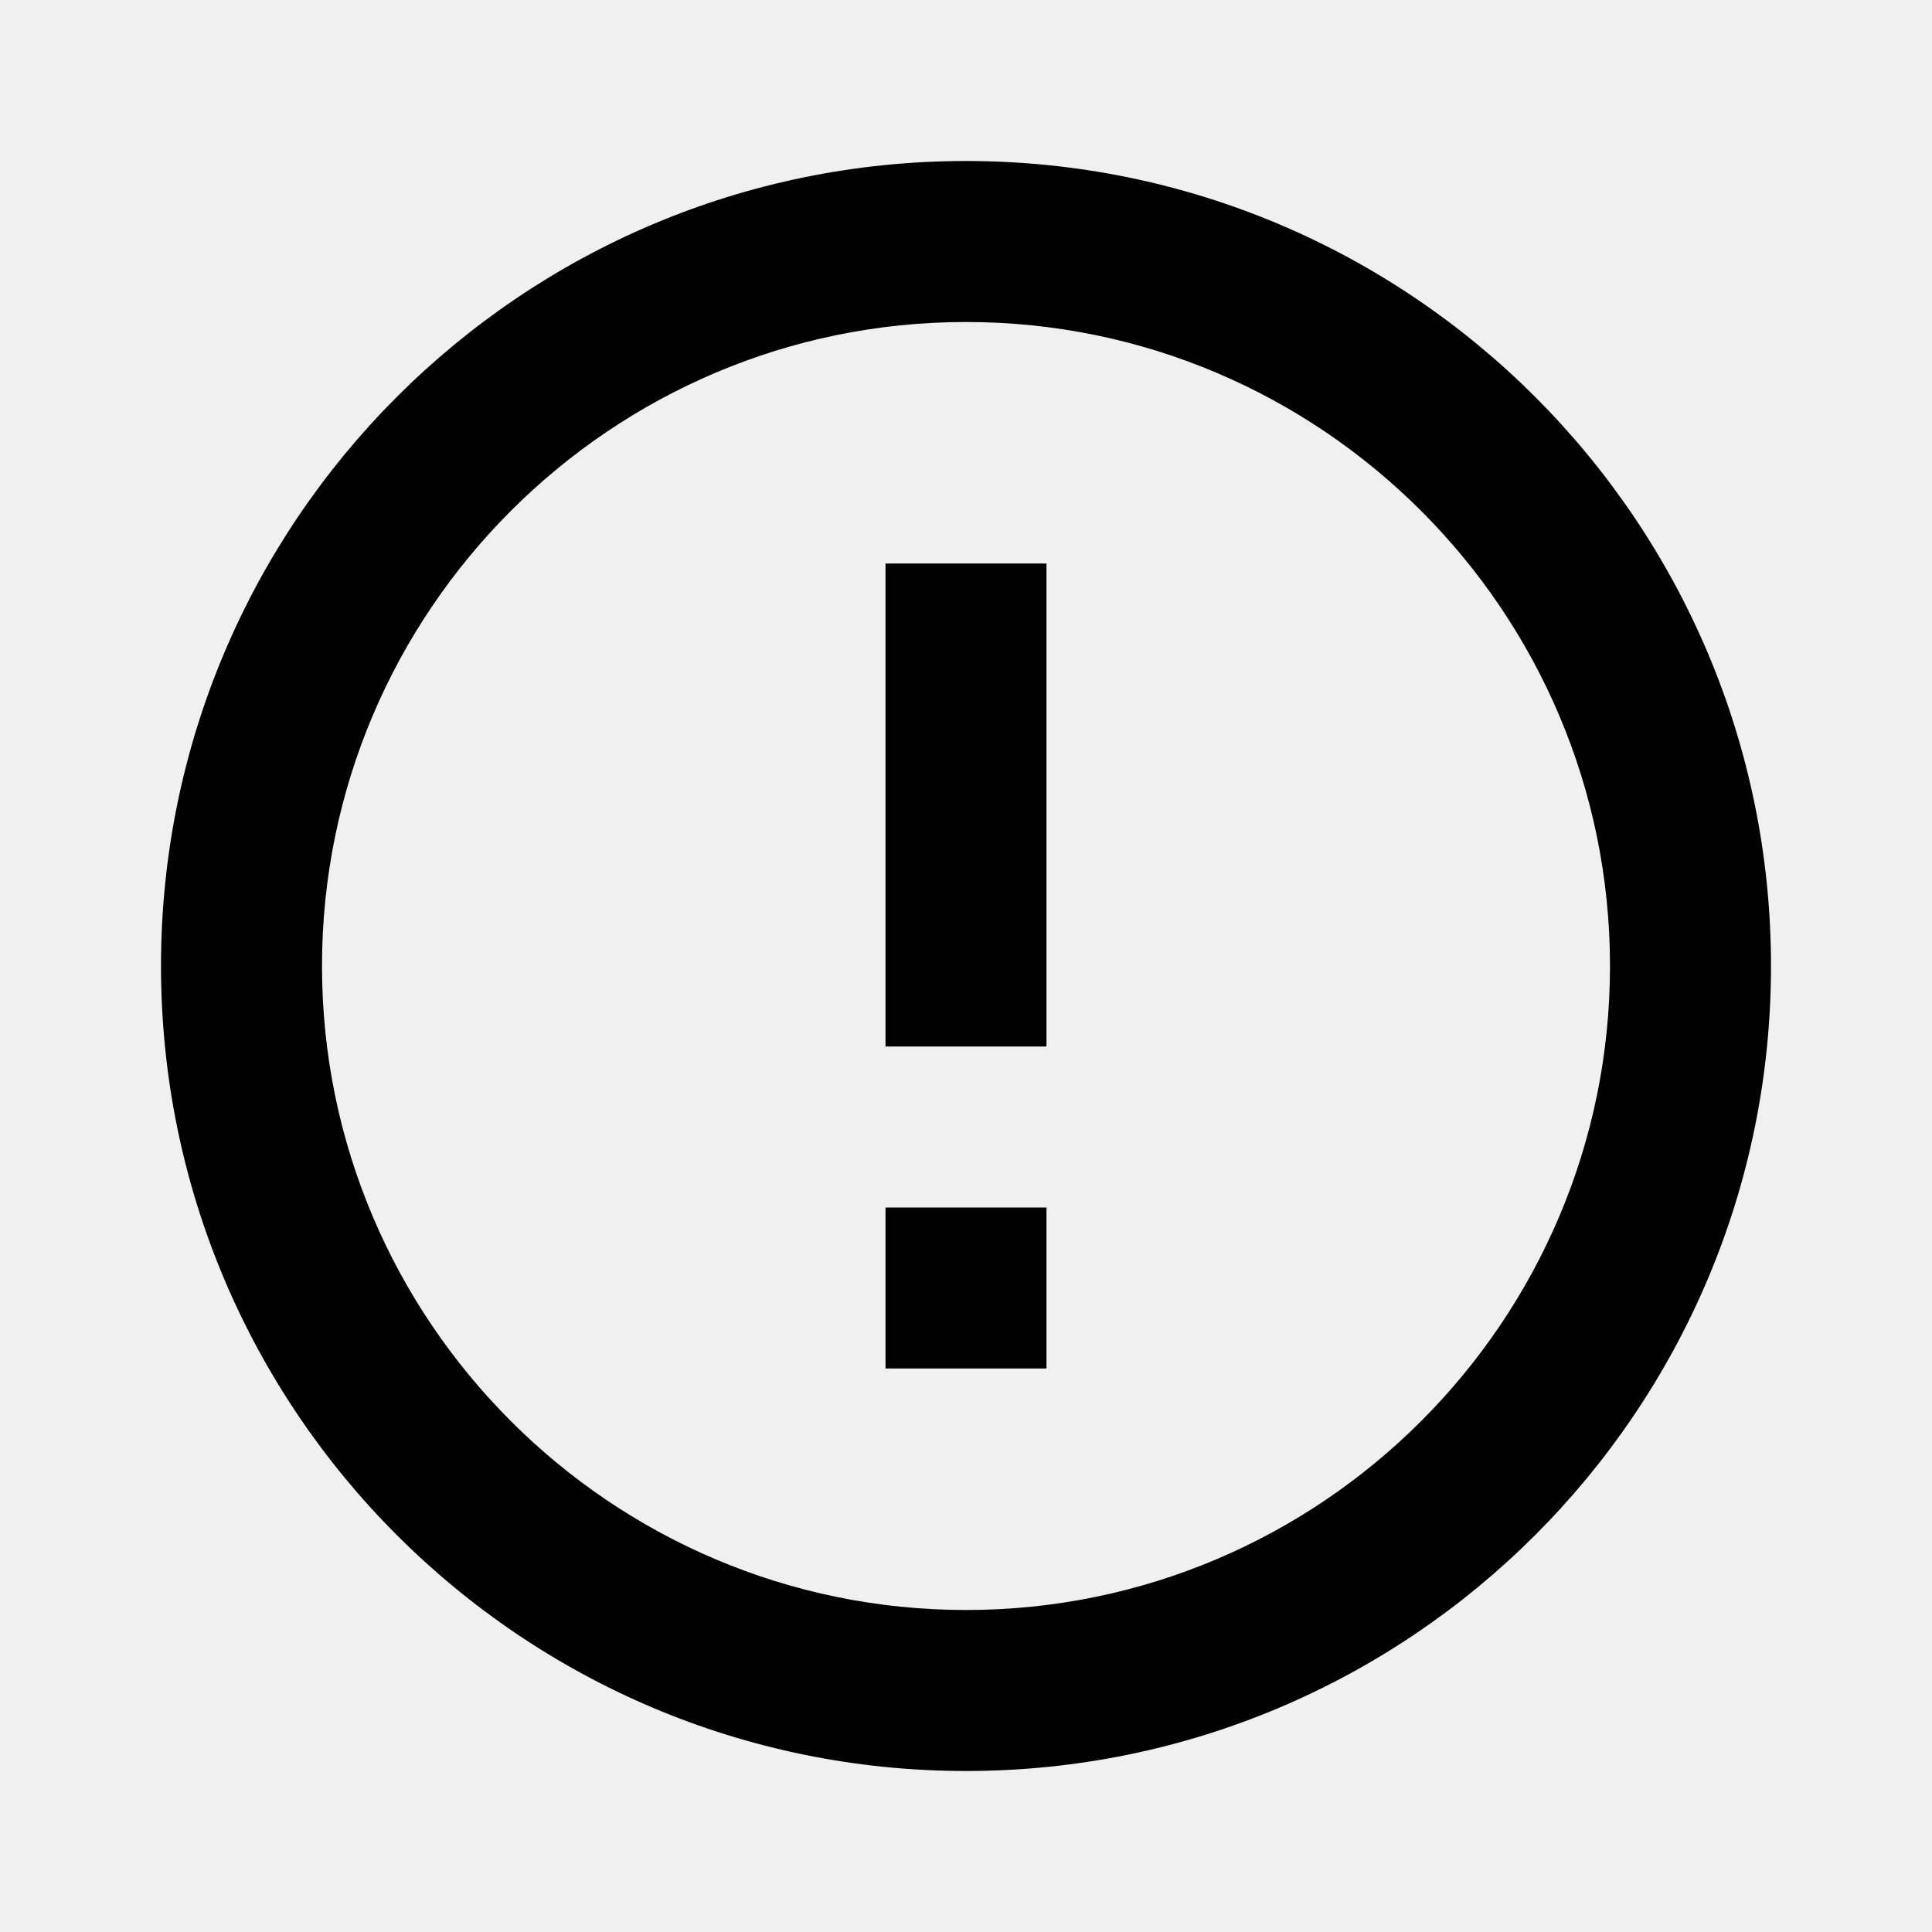
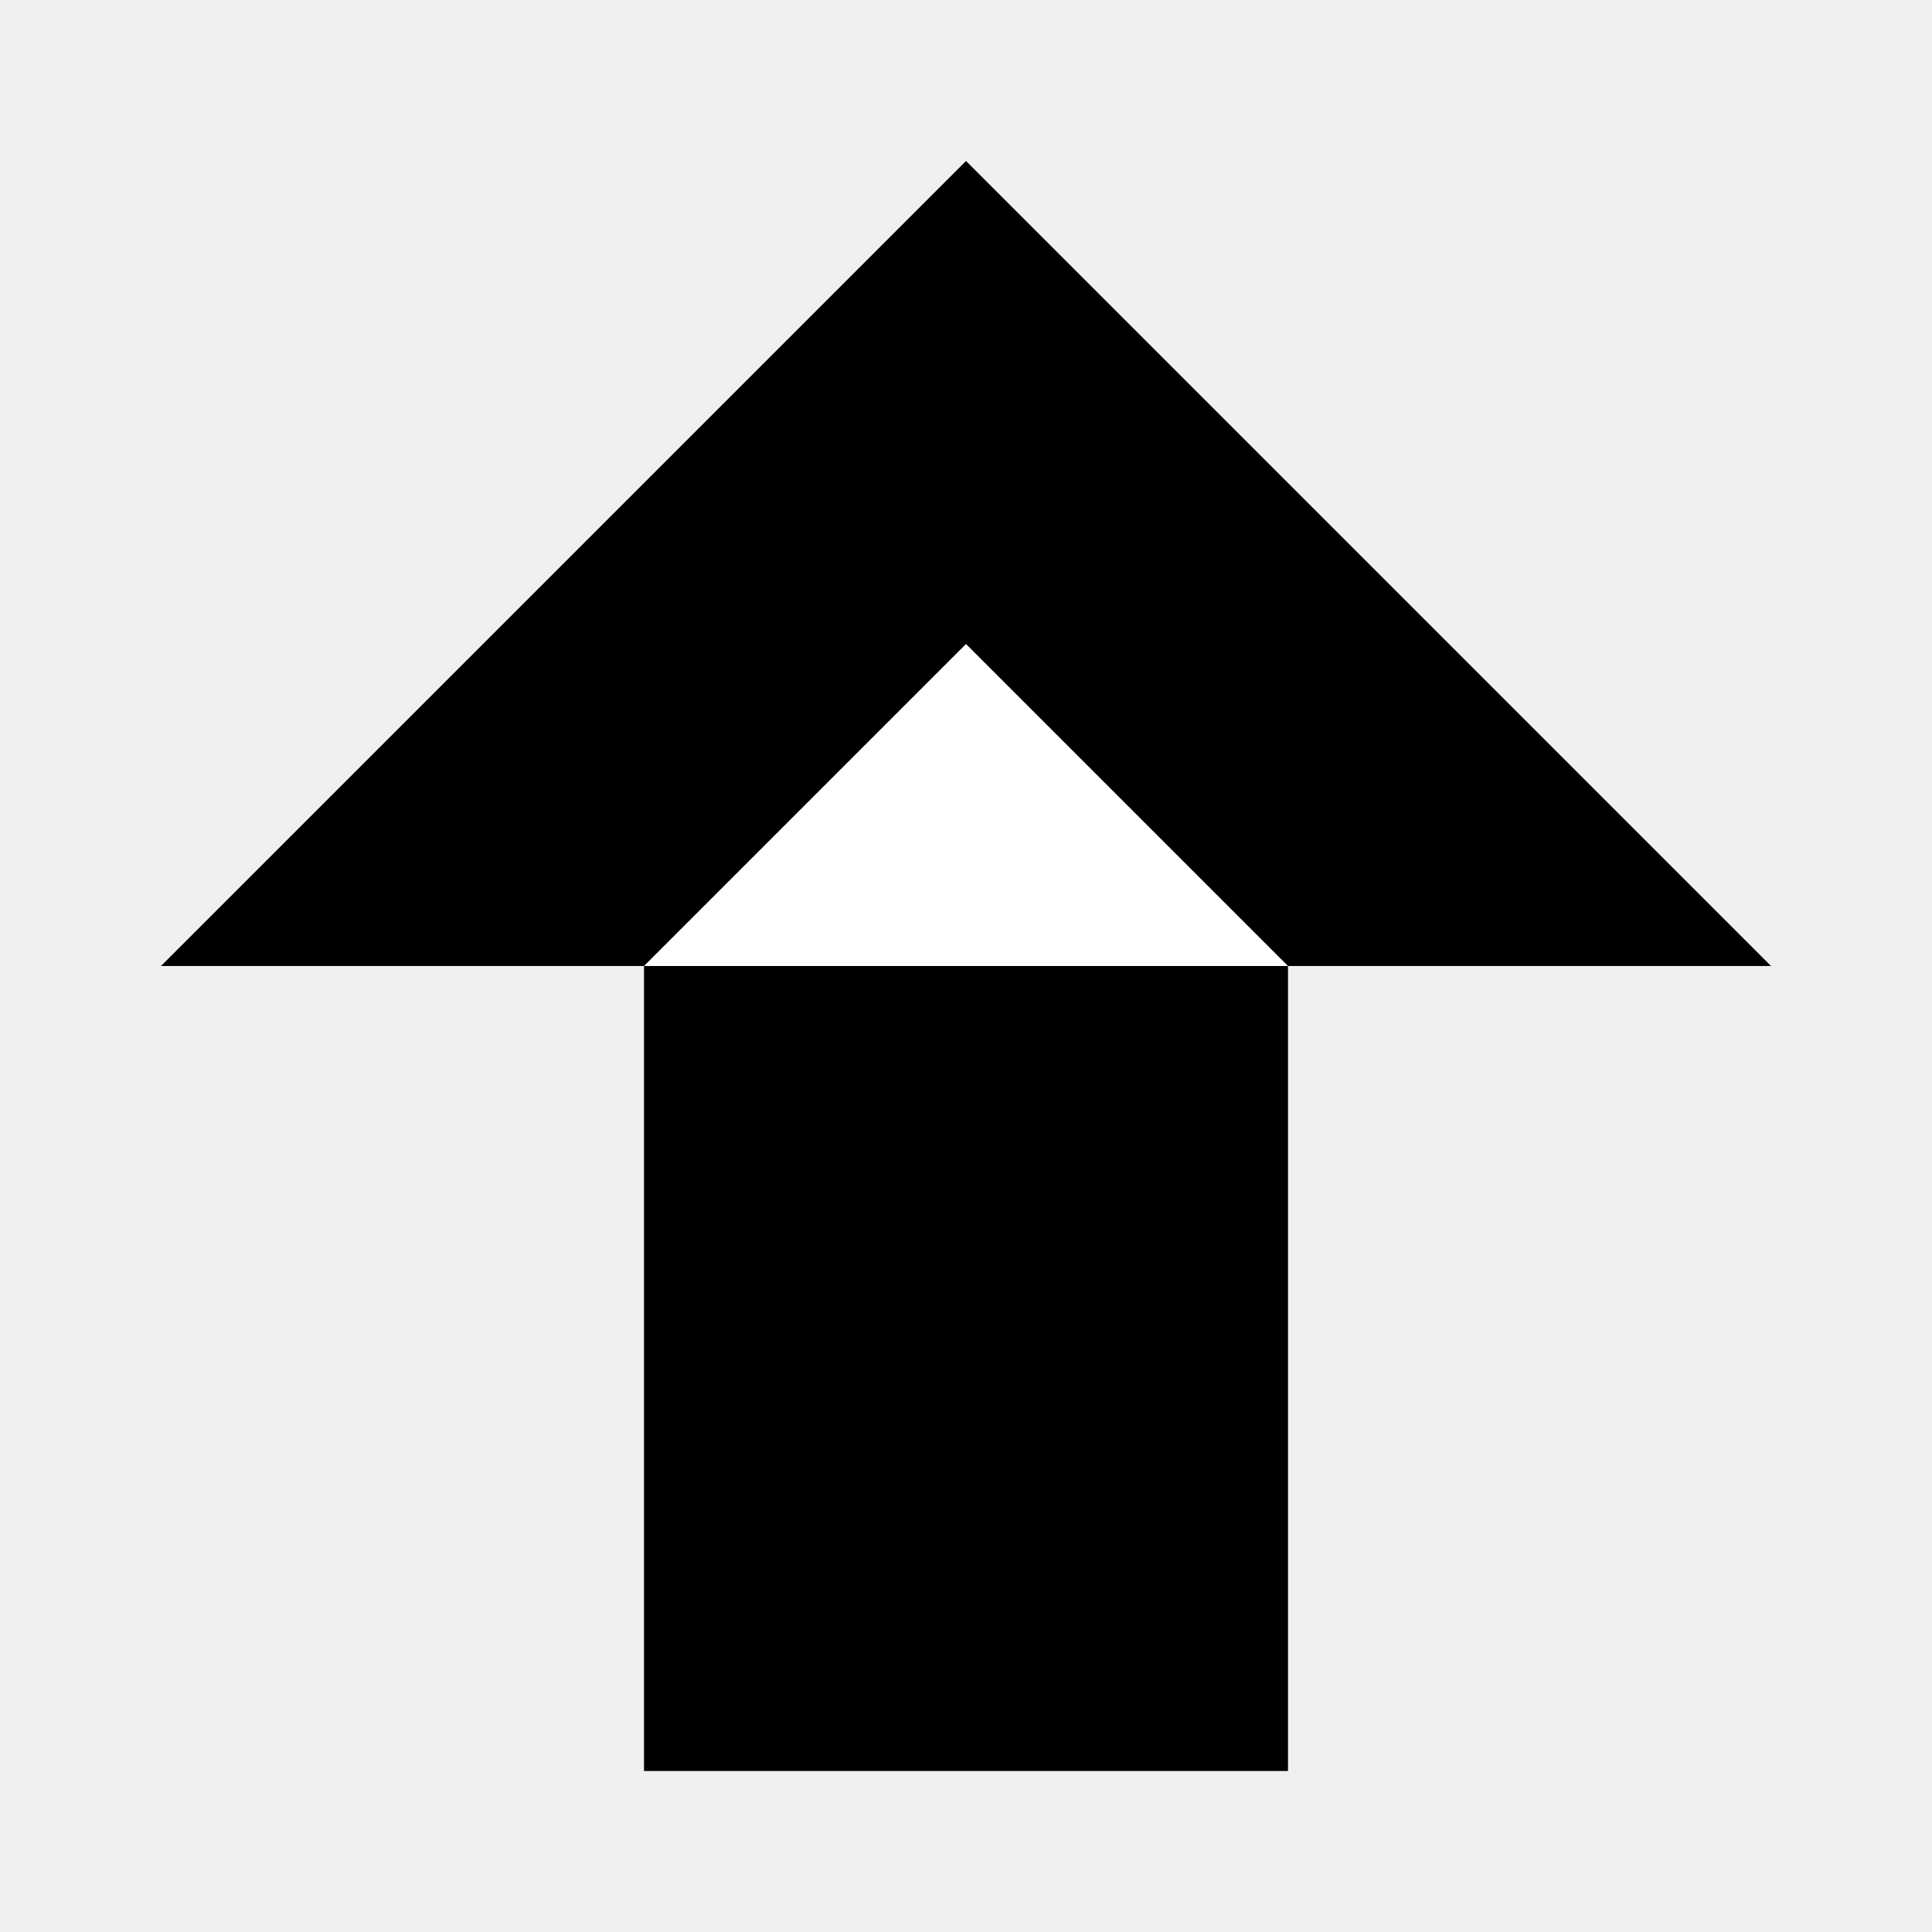
<svg xmlns="http://www.w3.org/2000/svg" width="24" height="24" viewBox="0 0 24 24" fill="none">
-   <path d="M11 15H13V17H11V15ZM11 7H13V13H11V7ZM12 2C6.48 2 2 6.48 2 12C2 17.52 6.48 22 12 22C17.52 22 22 17.52 22 12C22 6.48 17.52 2 12 2ZM12 20C7.59 20 4 16.41 4 12C4 7.59 7.59 4 12 4C16.41 4 20 7.59 20 12C20 16.41 16.41 20 12 20Z" fill="currentColor" />
+   <path d="M12 2L2 12H8V22H16V12H22L12 2Z" fill="currentColor" />
+   <path d="M12 8L8 12H16L12 8Z" fill="white" />
</svg>
